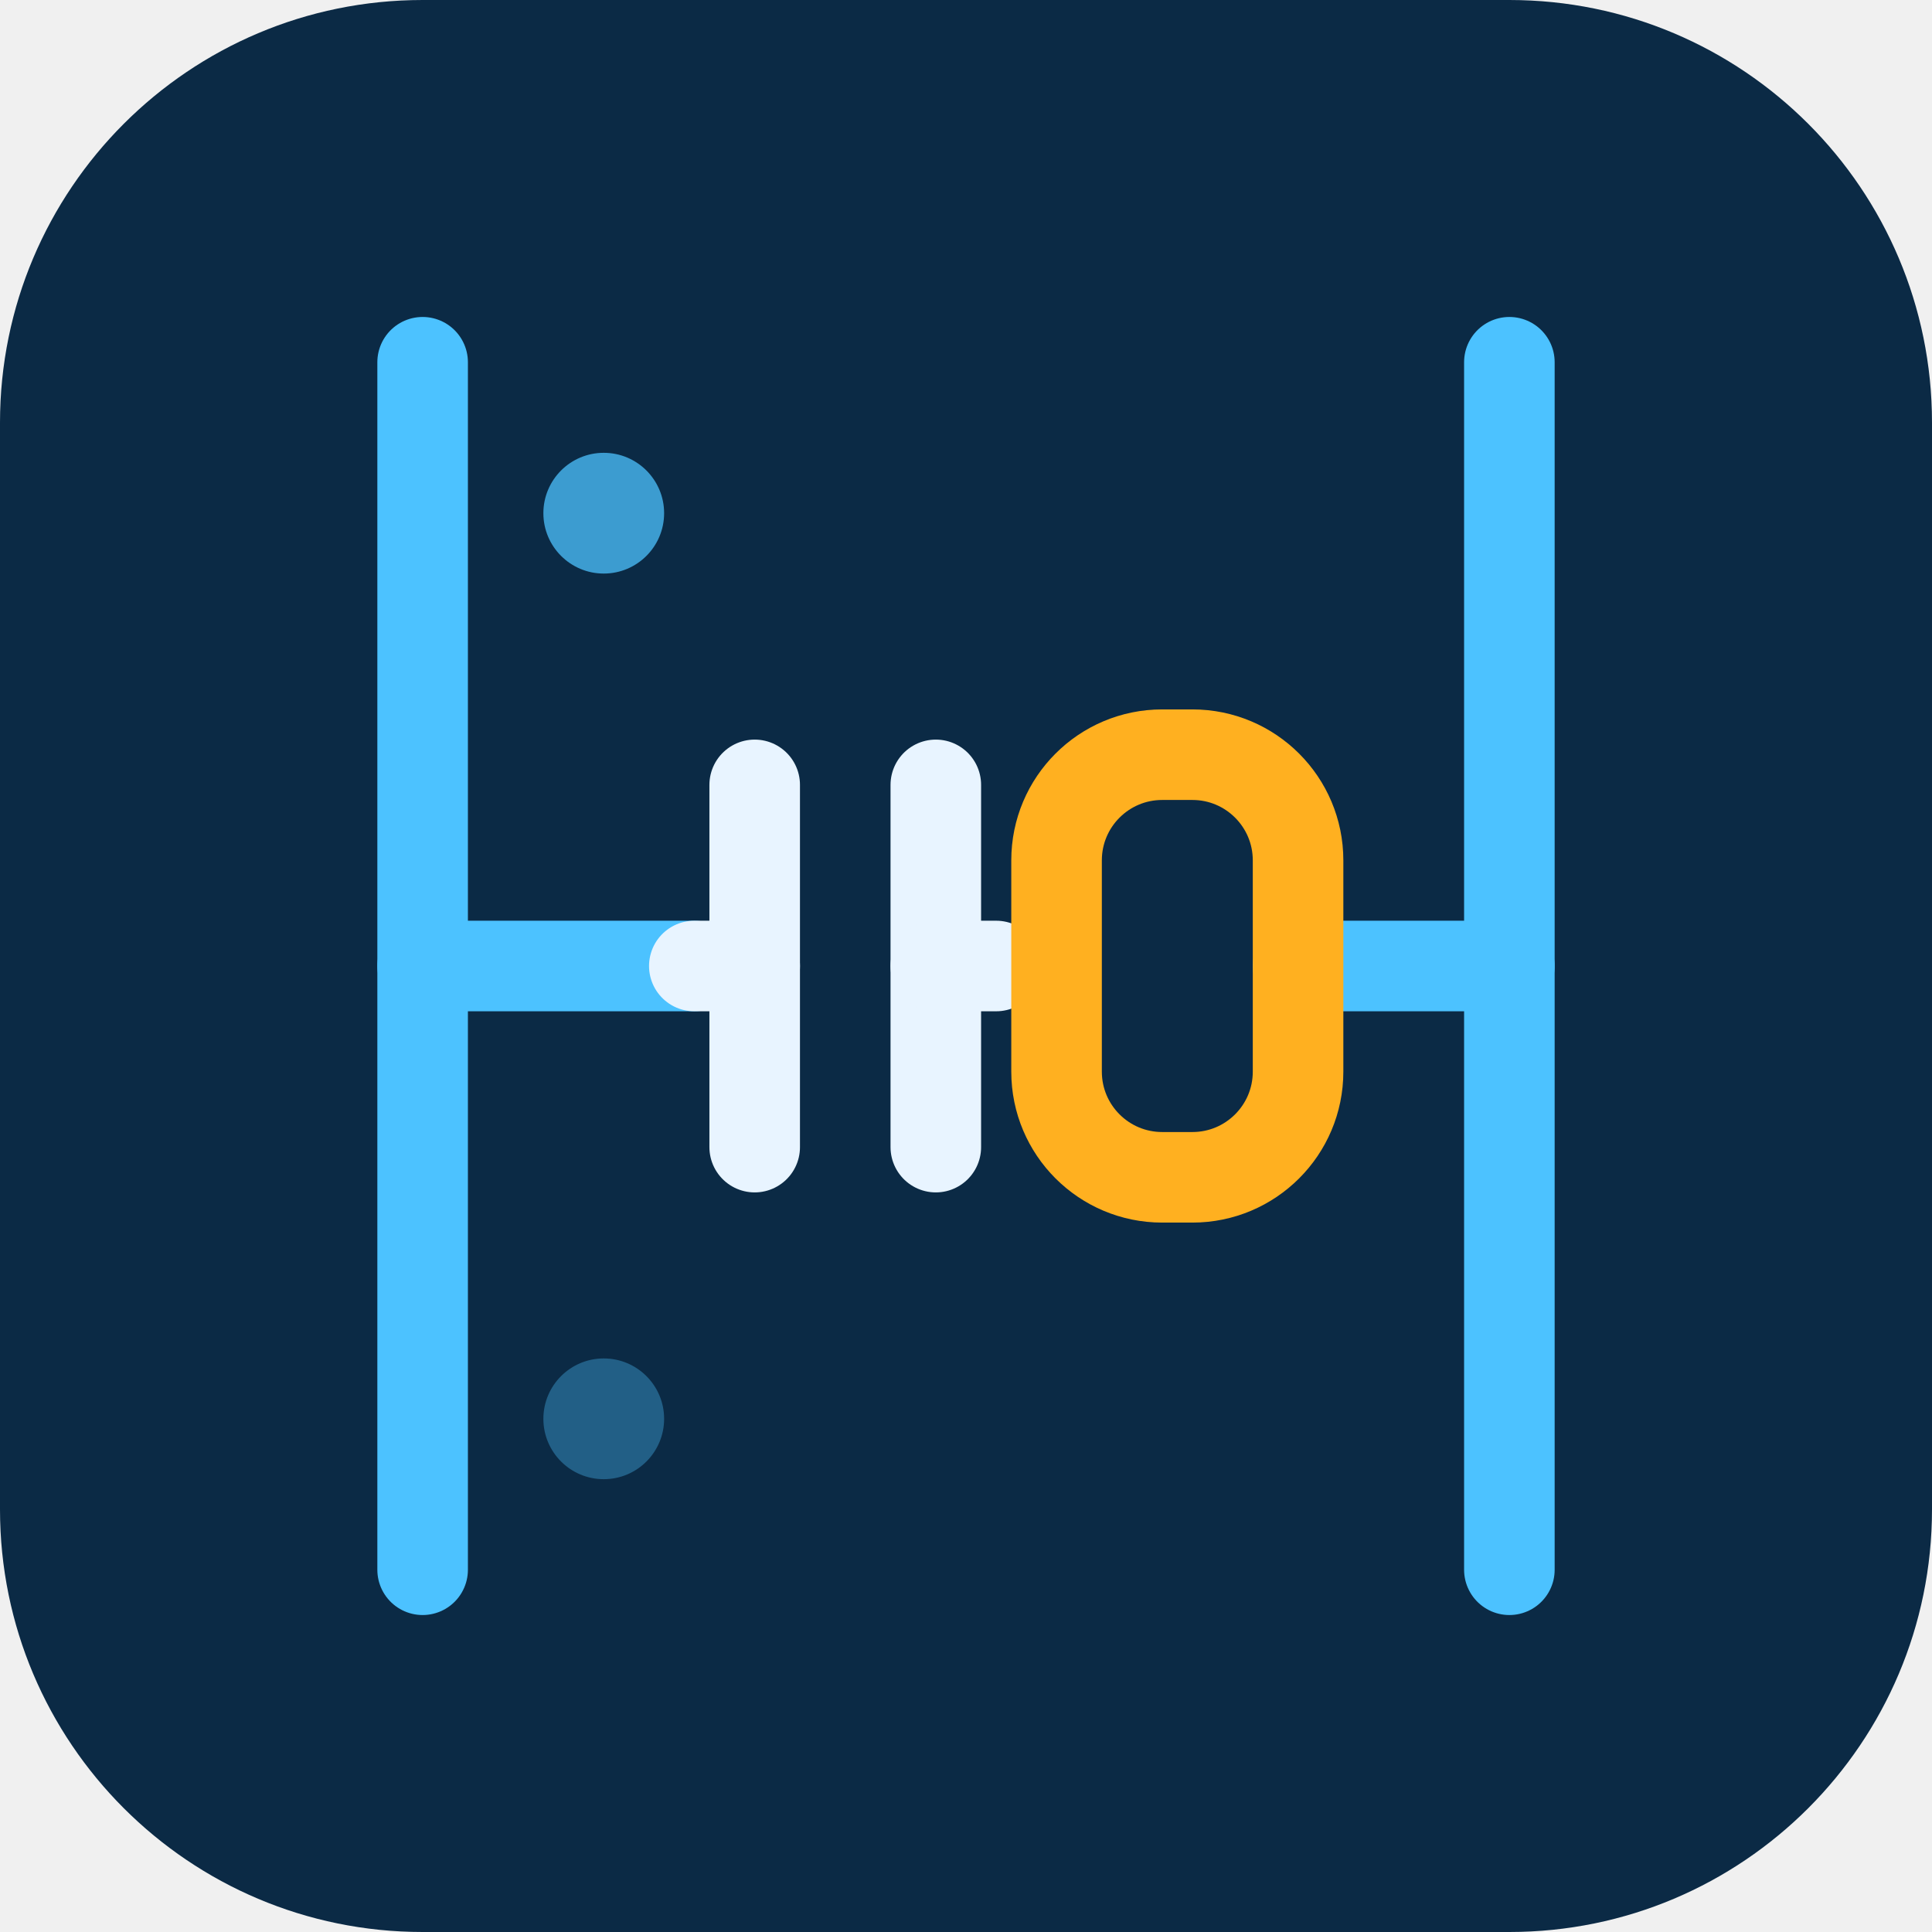
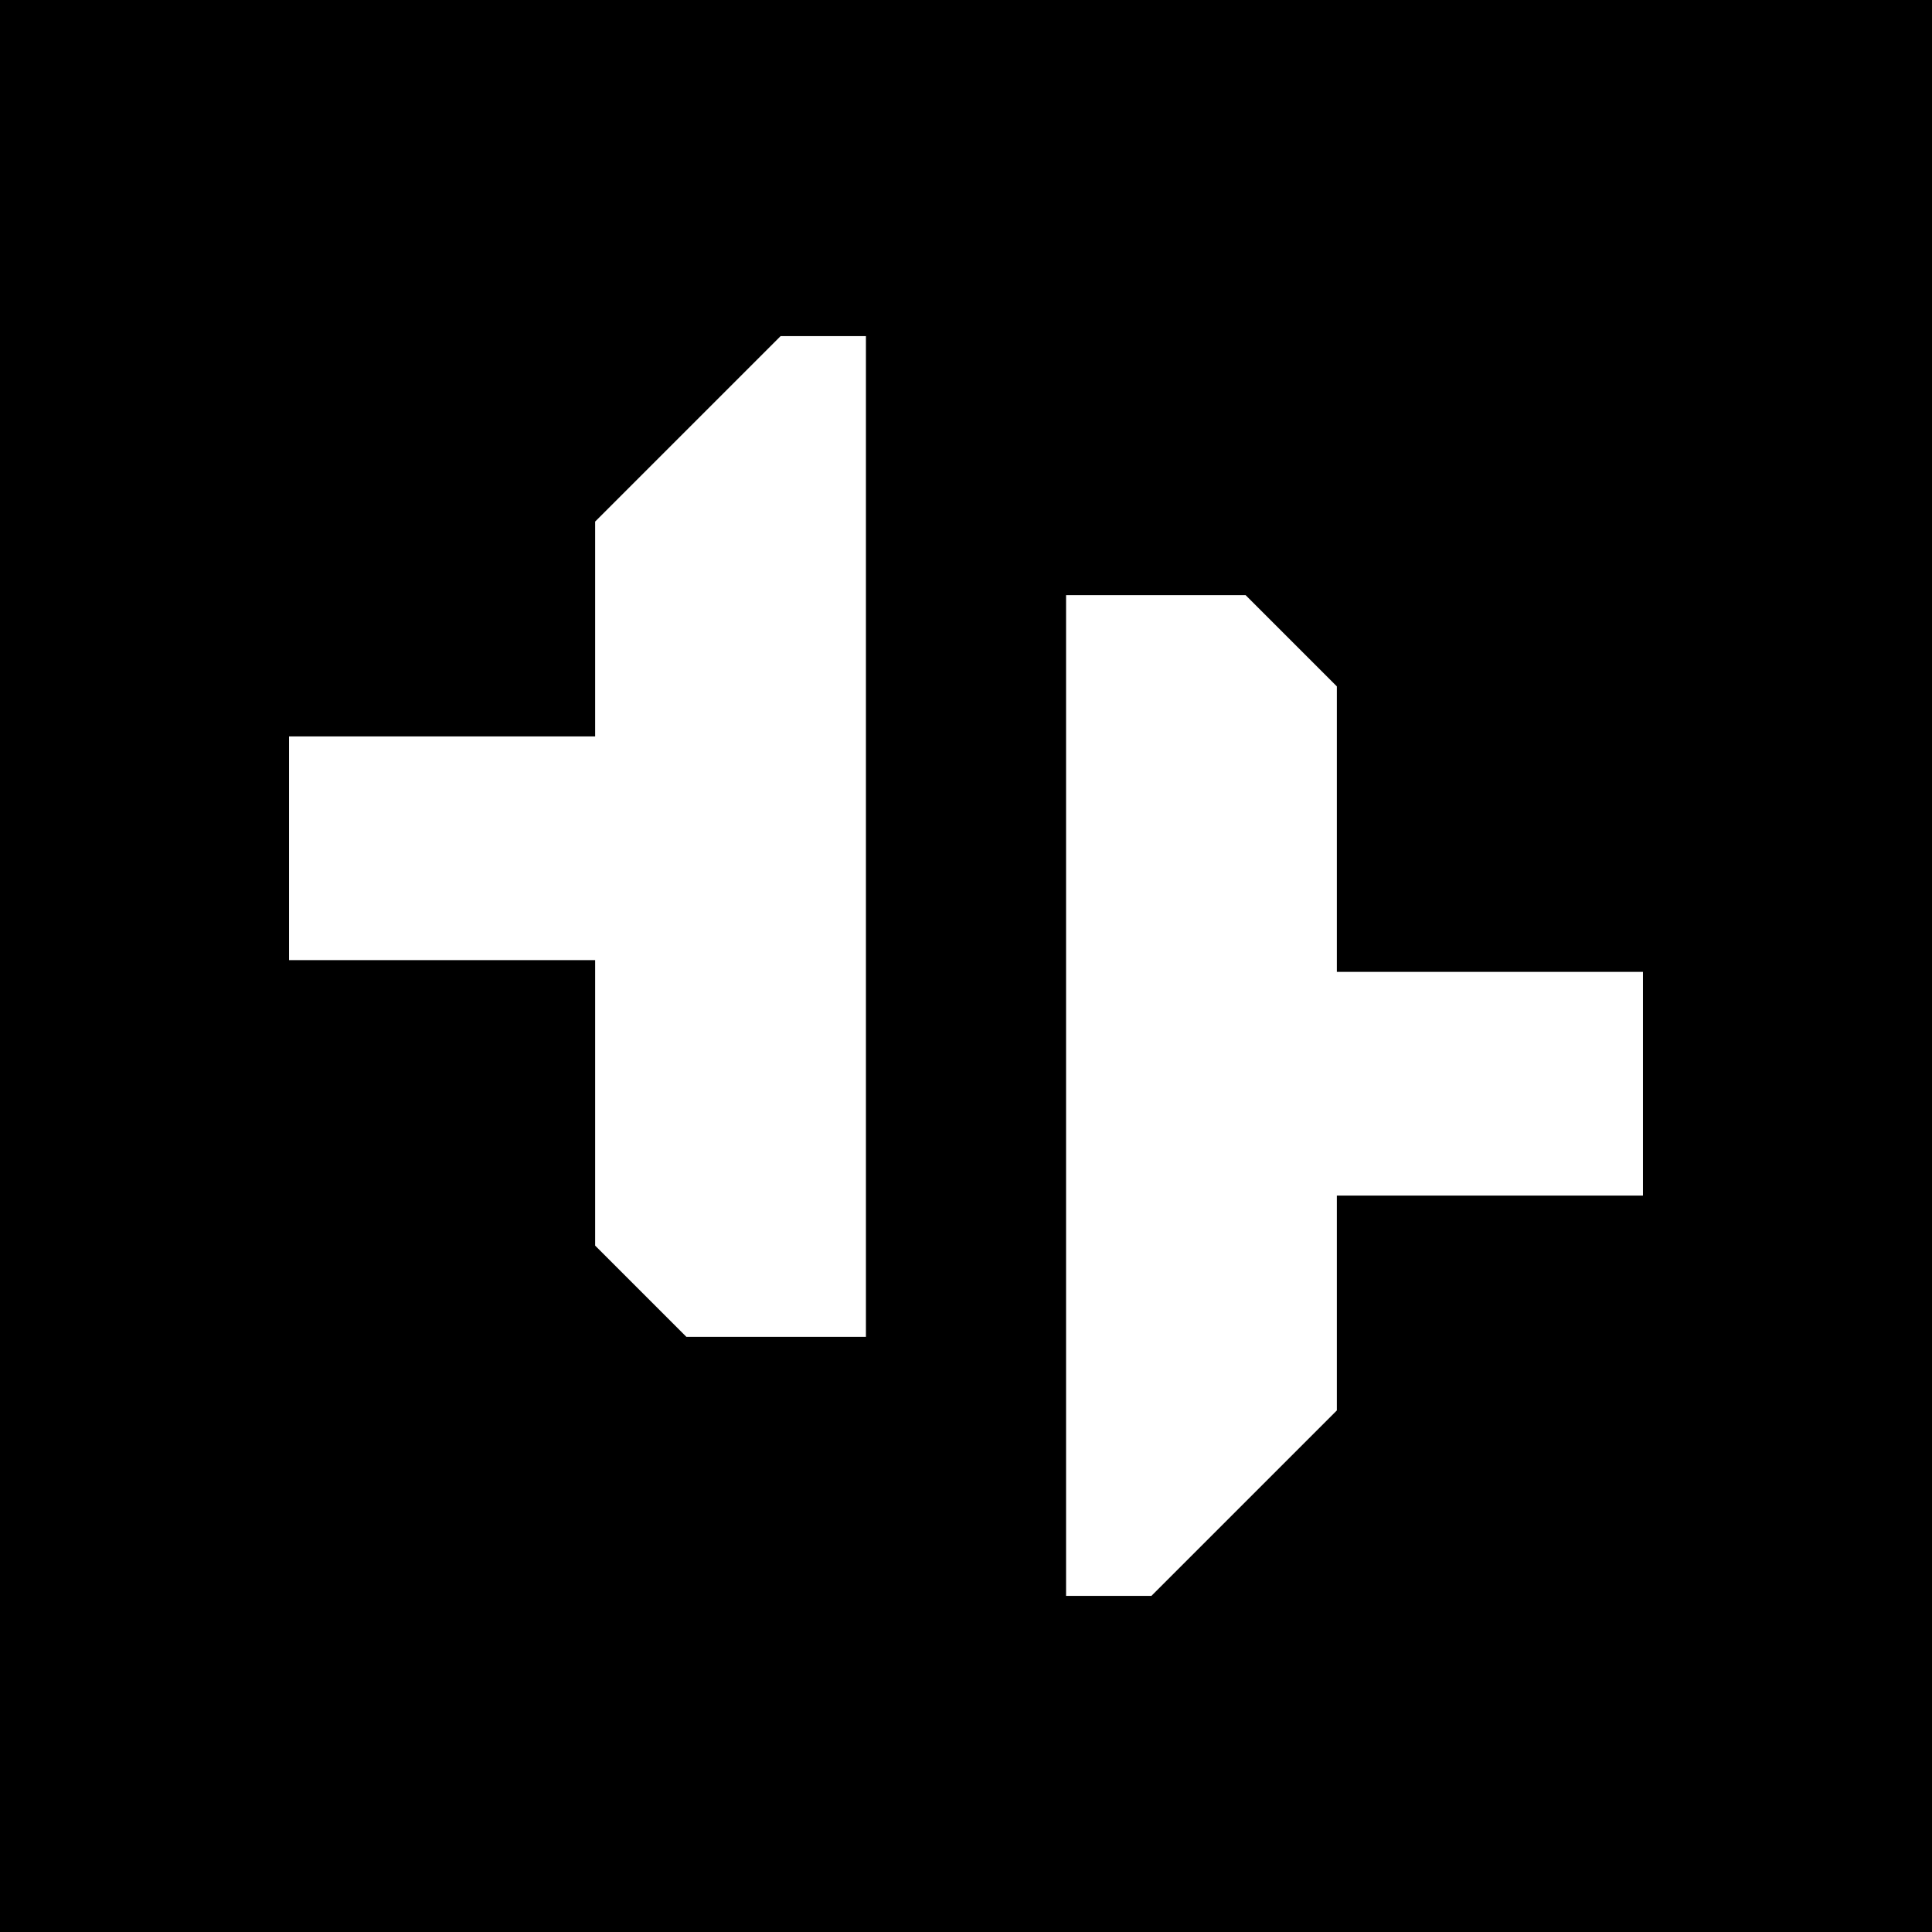
- <svg xmlns="http://www.w3.org/2000/svg" viewBox="0 0 128 128" width="128" height="128" role="img" aria-label="GXWorks Agent">
-   <rect width="128" height="128" rx="28" fill="#0B2A45" />
-   <g stroke="#4CC2FF" stroke-width="6" stroke-linecap="round" fill="none">
-     <path d="M28 24v80" />
-     <path d="M100 24v80" />
-     <path d="M28 64h18" />
-     <path d="M86 64h14" />
+ <svg xmlns="http://www.w3.org/2000/svg" viewBox="0 0 256 256" width="256" height="256" role="img" aria-labelledby="title">
+   <rect width="256" height="256" fill="#000000" />
+   <g fill="#ffffff" transform="translate(28.16 28.16) scale(0.78)">
+     <path d="M13 89H65V52.5L96.5 21H111V191H80.5L65 175.5V127H13Z" />
+     <path d="M243 167H191V203.5L159.5 235H145V65H175.5L191 80.5V129H243Z" />
  </g>
-   <g stroke="#E8F4FF" stroke-width="6" stroke-linecap="round" fill="none">
-     <path d="M50 52v24" />
-     <path d="M62 52v24" />
-     <path d="M46 64h4" />
-     <path d="M62 64h4" />
-   </g>
-   <rect x="70" y="50" width="16" height="28" rx="7" fill="none" stroke="#FFB020" stroke-width="6" />
-   <circle cx="40" cy="34" r="4" fill="#4CC2FF" opacity="0.75" />
-   <circle cx="40" cy="94" r="4" fill="#4CC2FF" opacity="0.35" />
</svg>
